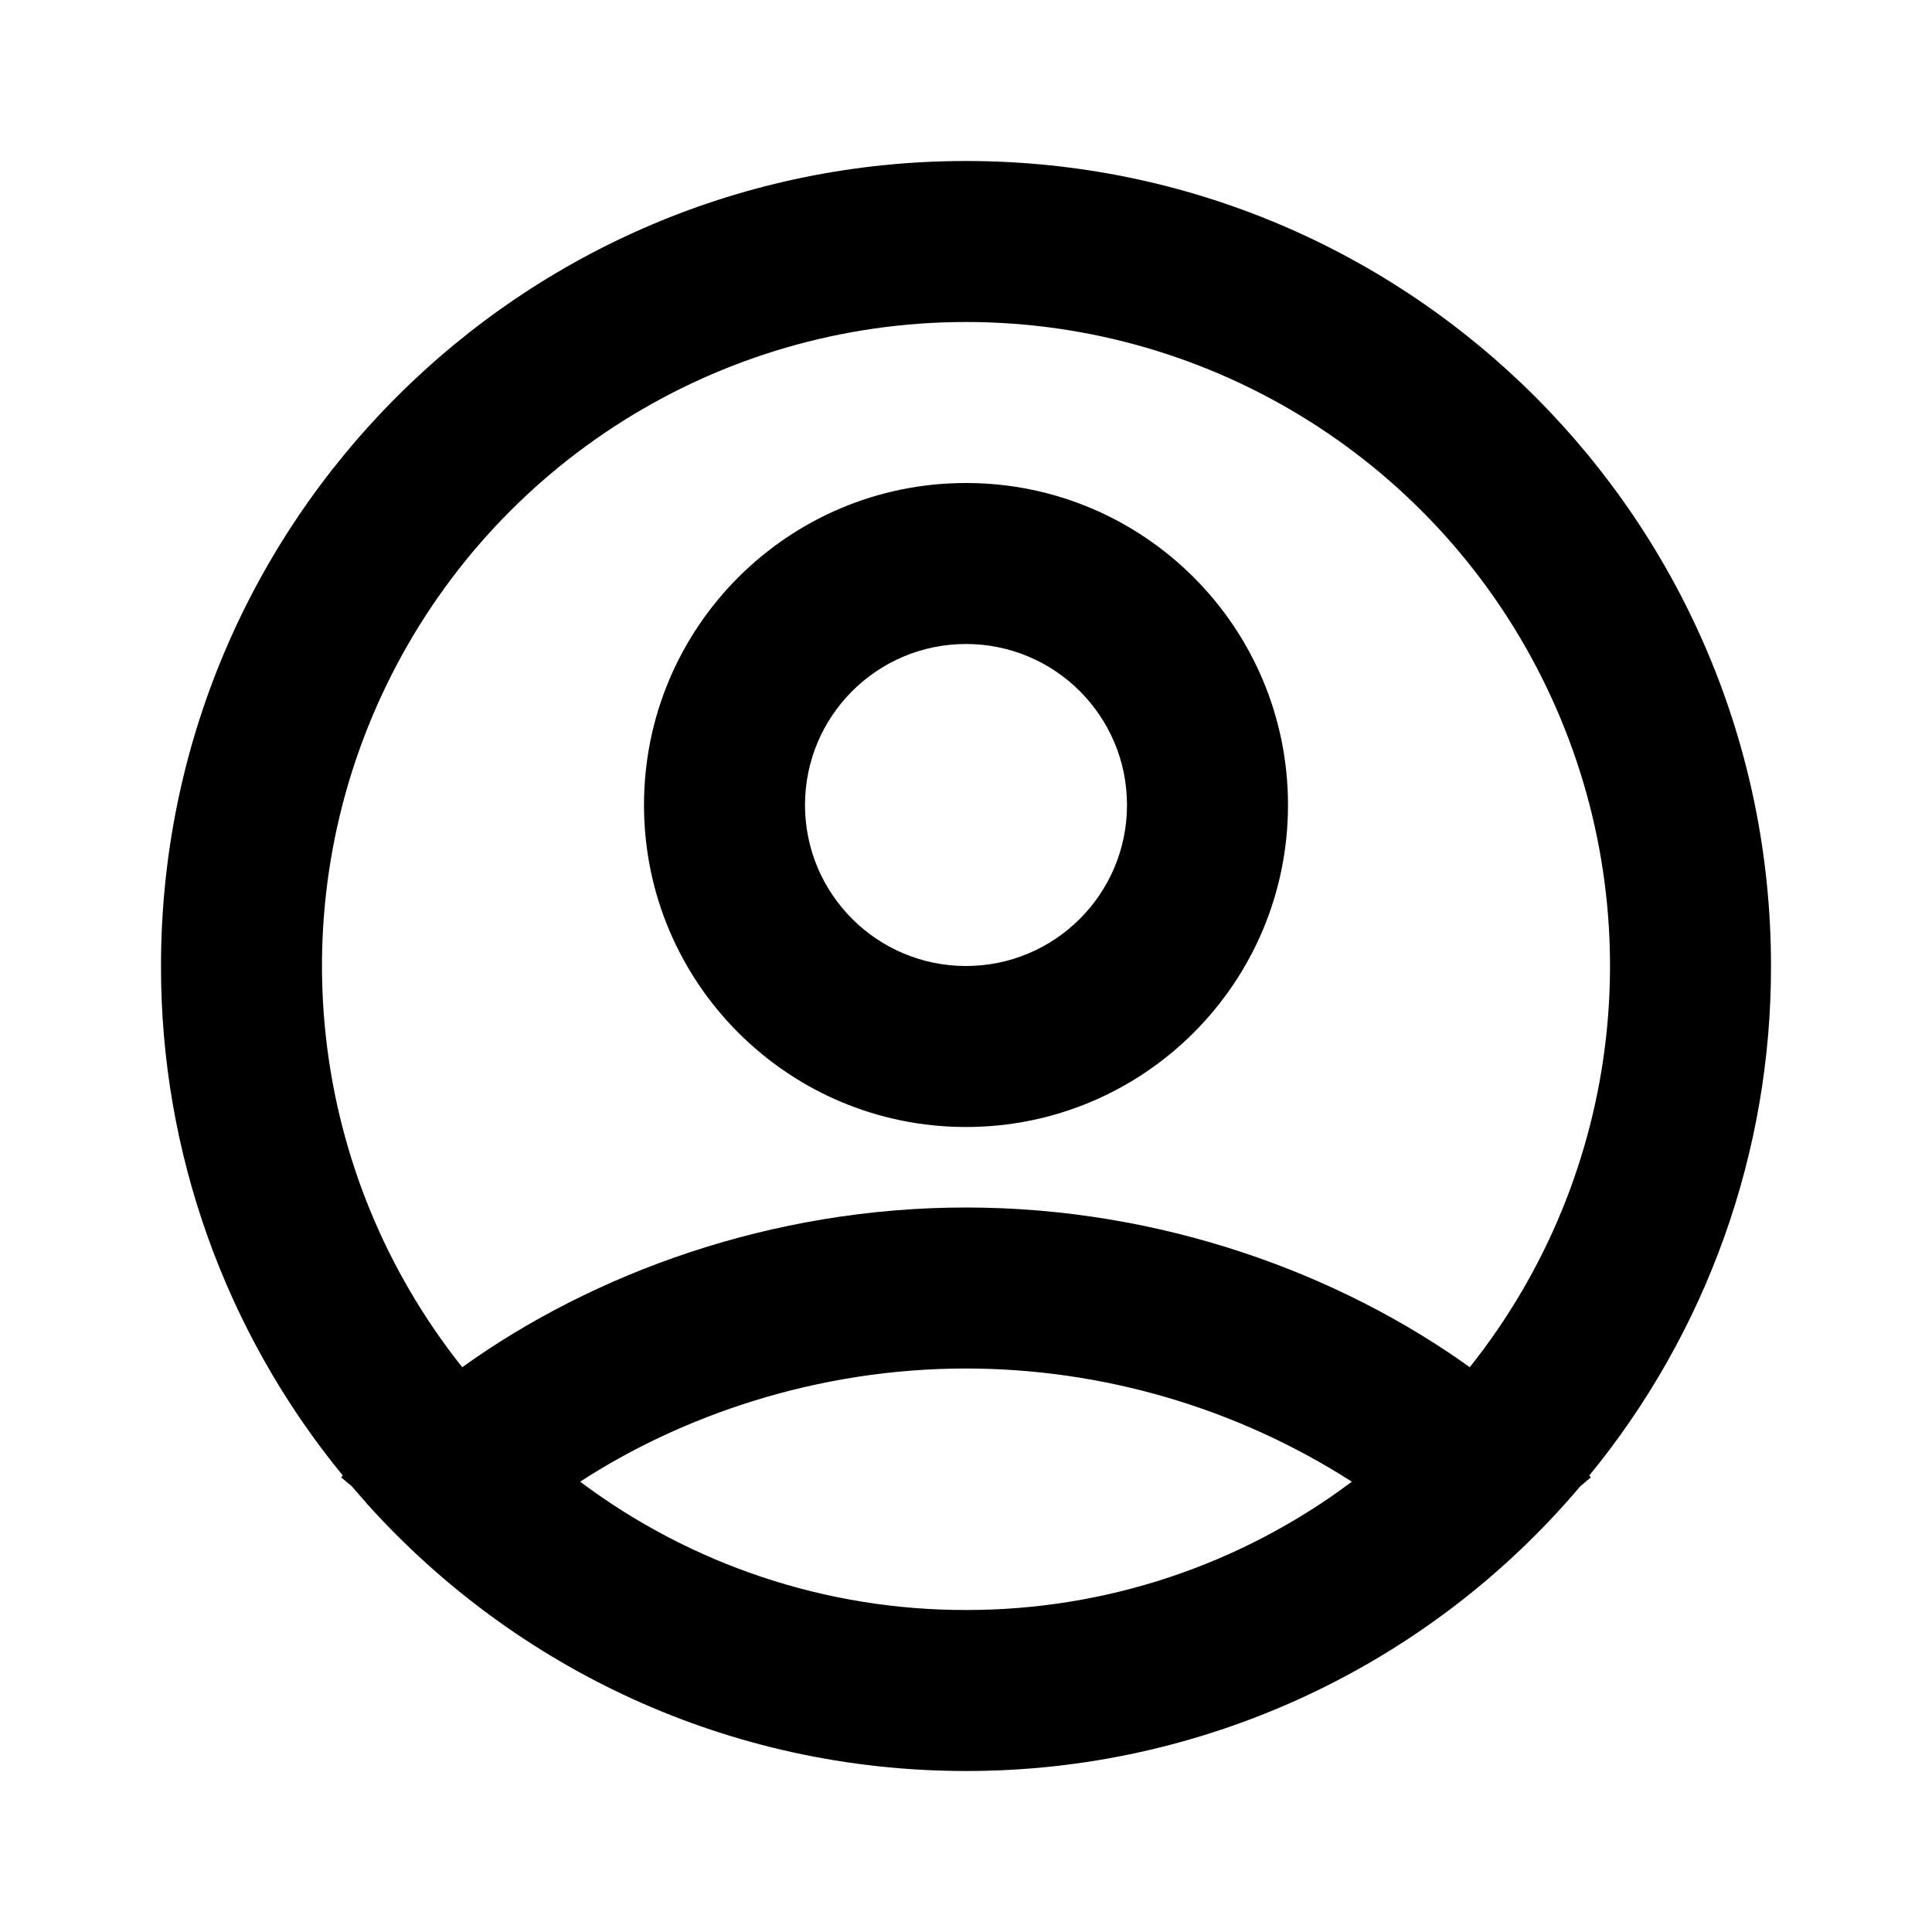
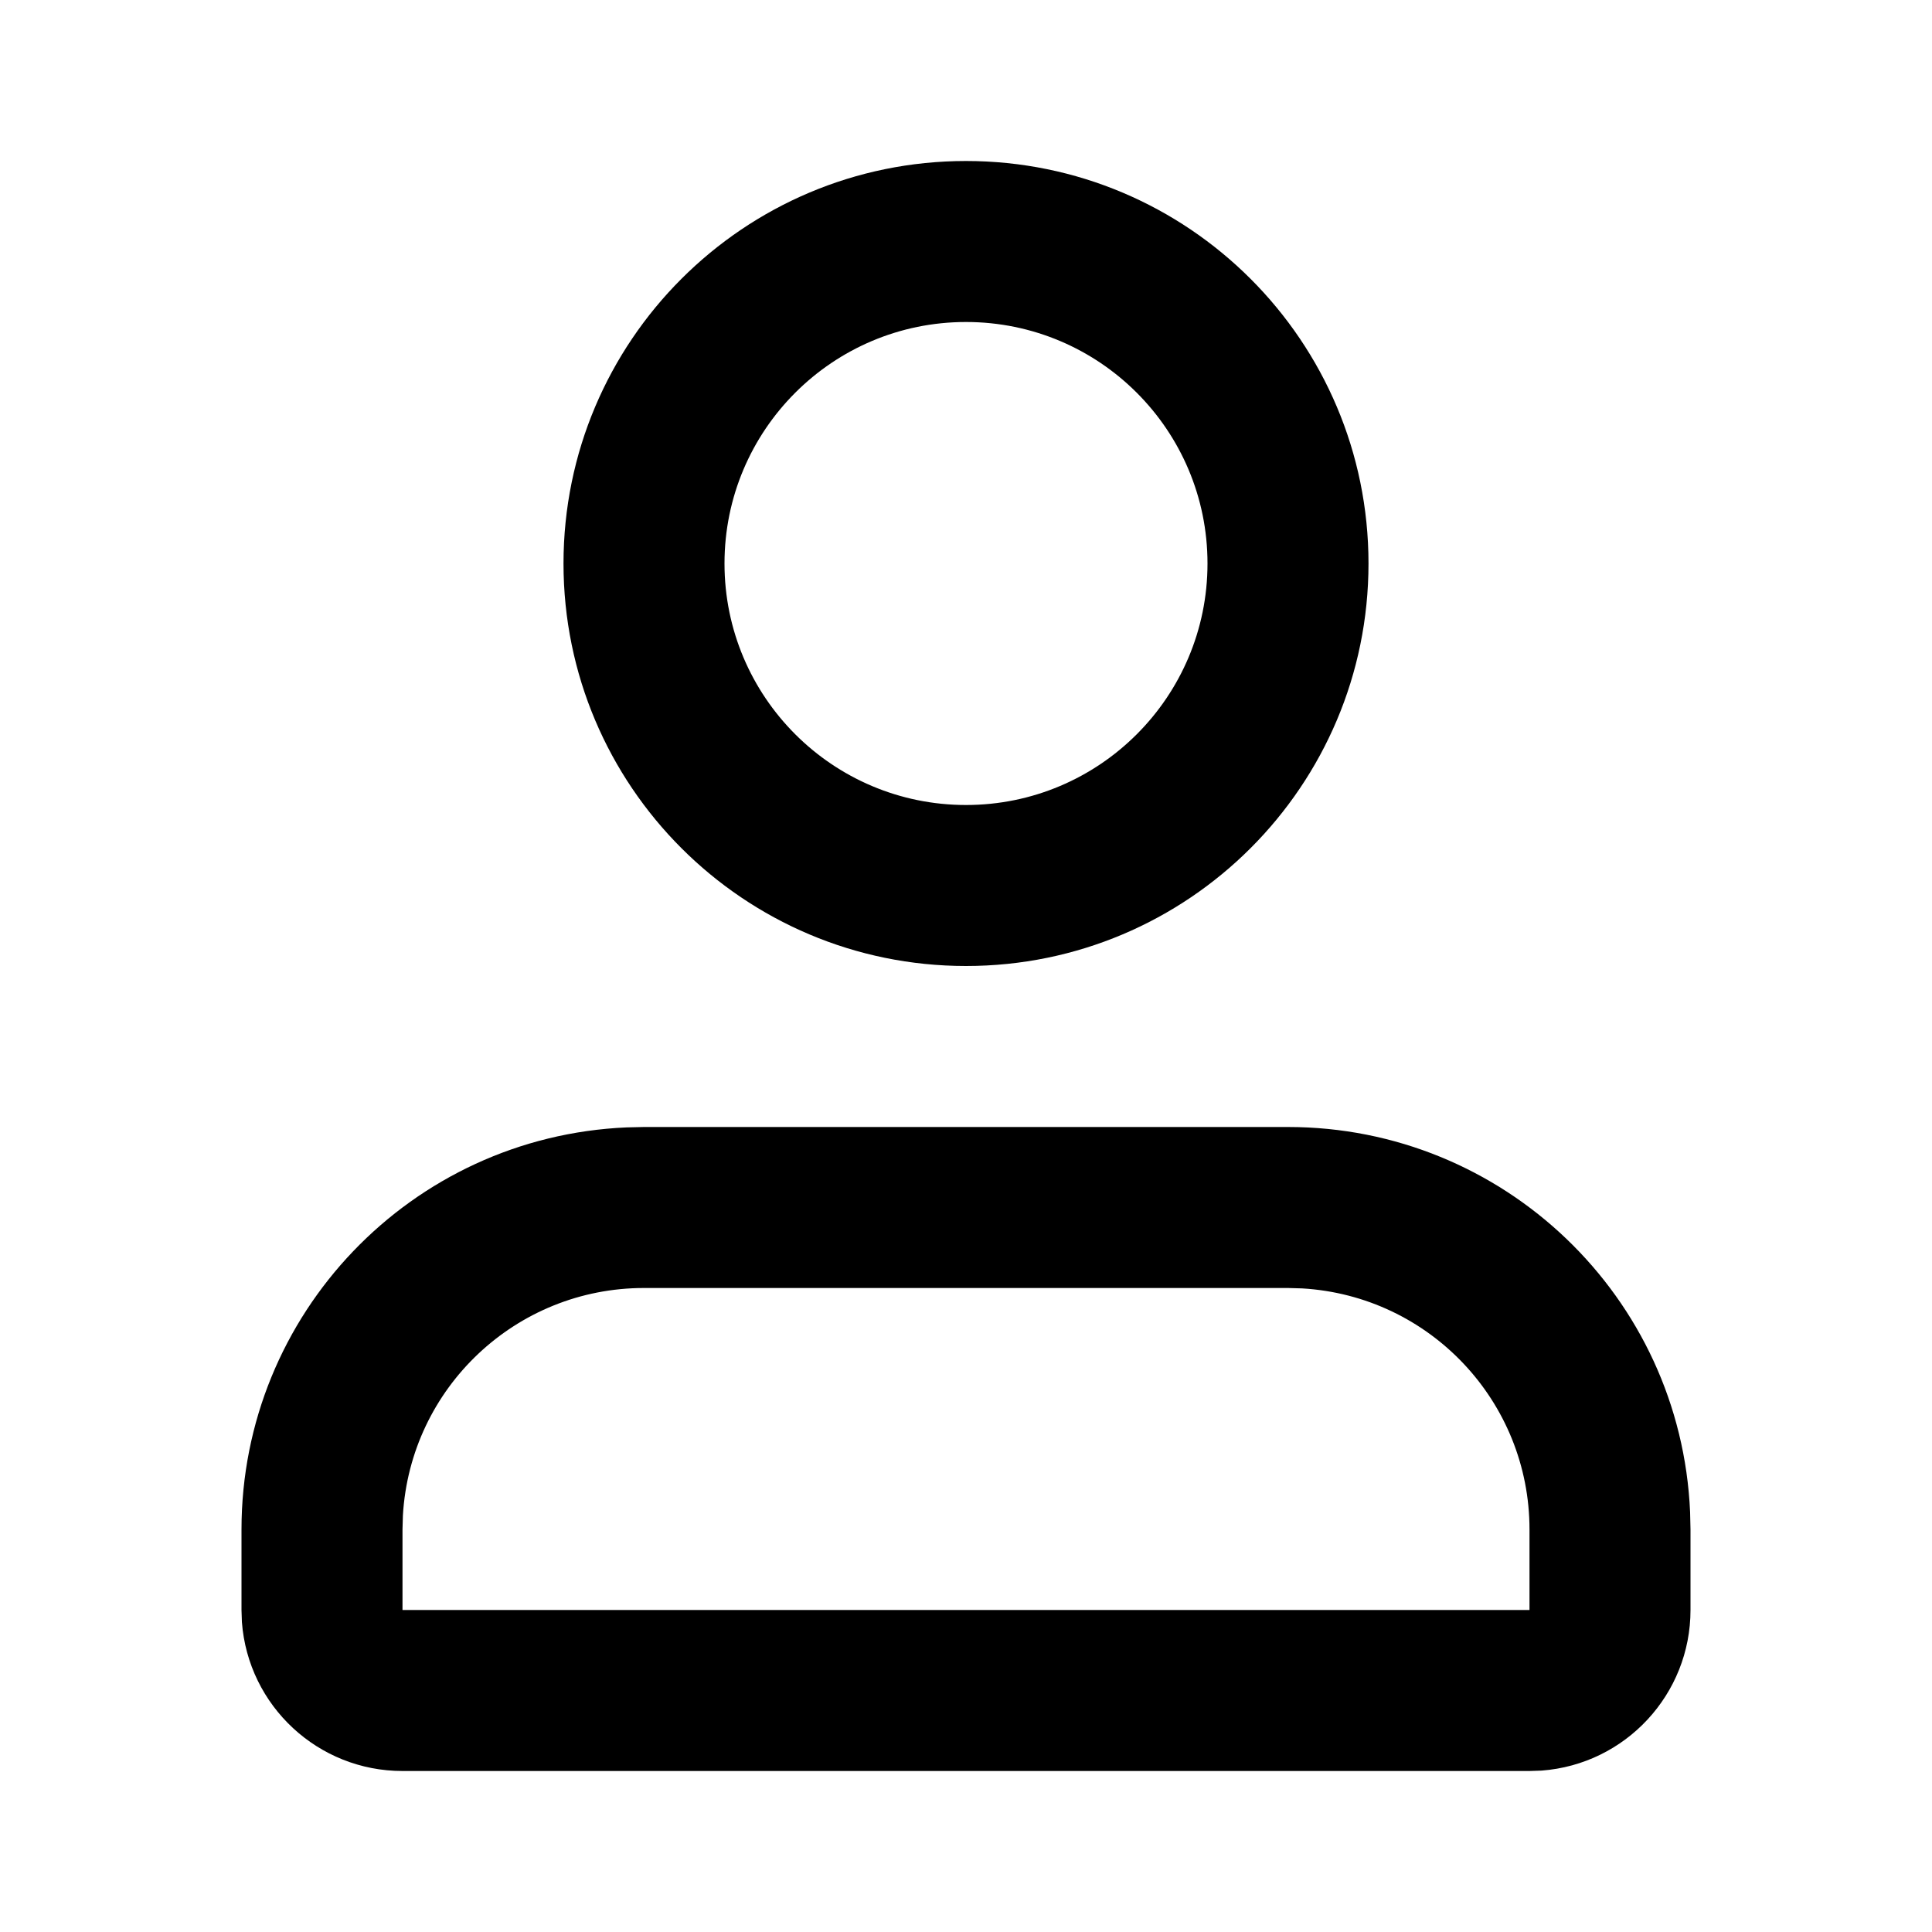
<svg xmlns="http://www.w3.org/2000/svg" width="24" height="24" viewBox="0 0 24 24">
-   <path fill="#000000" d="M12 2c5.523 0 10 4.477 10 10a9.959 9.959 0 0 1-2.258 6.33l.02.022-.132.112A9.978 9.978 0 0 1 12 22c-2.95 0-5.6-1.277-7.43-3.307l-.2-.23-.132-.11.02-.024A9.958 9.958 0 0 1 2 12C2 6.477 6.477 2 12 2Zm0 15c-1.86 0-3.541.592-4.793 1.406A7.965 7.965 0 0 0 12 20a7.965 7.965 0 0 0 4.793-1.594A8.897 8.897 0 0 0 12 17Zm0-13a8 8 0 0 0-6.258 12.984C7.363 15.821 9.575 15 12 15s4.637.821 6.258 1.984A8 8 0 0 0 12 4Zm0 2a4 4 0 1 1 0 8 4 4 0 0 1 0-8Zm0 2a2 2 0 1 0 0 4 2 2 0 0 0 0-4Z" />
+   <path d="M16 14a5 5 0 0 1 4.995 4.783L21 19v1a2 2 0 0 1-1.85 1.995L19 22H5a2 2 0 0 1-1.995-1.85L3 20v-1a5 5 0 0 1 4.783-4.995L8 14h8Zm0 2H8a3 3 0 0 0-2.995 2.824L5 19v1h14v-1a3 3 0 0 0-2.824-2.995L16 16ZM12 2a5 5 0 1 1 0 10 5 5 0 0 1 0-10Zm0 2a3 3 0 1 0 0 6 3 3 0 0 0 0-6Z" />
</svg>
